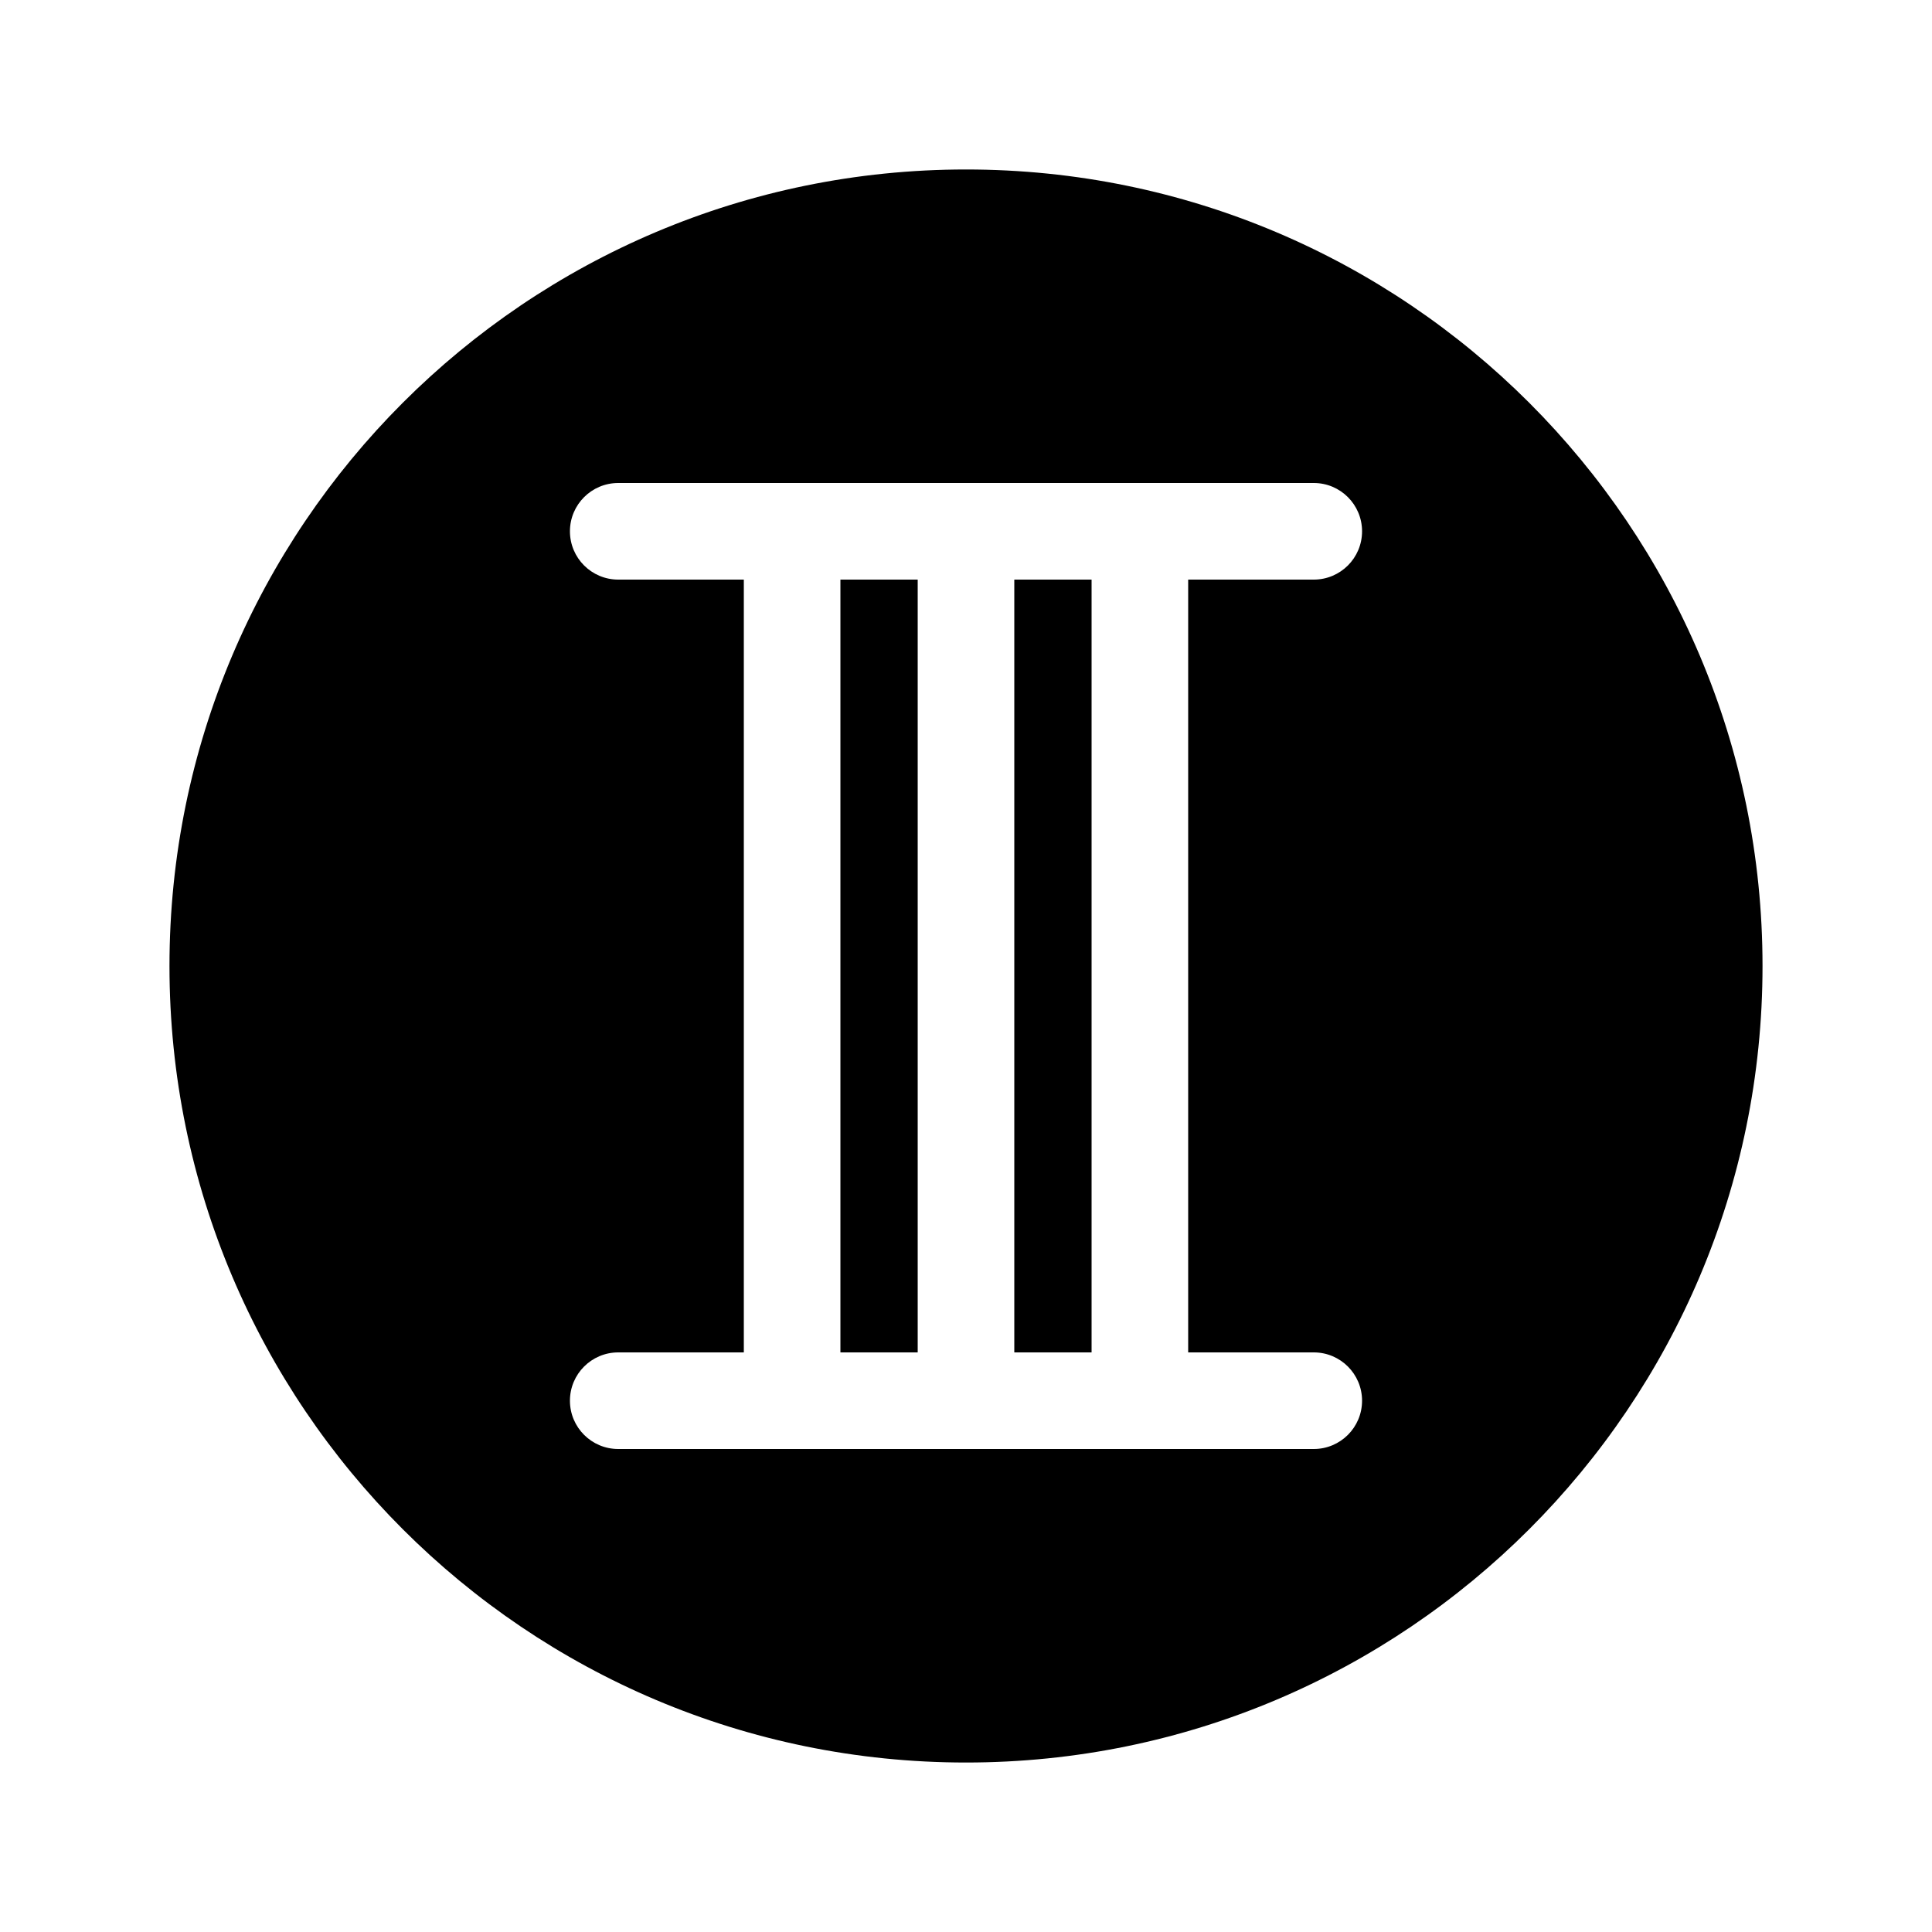
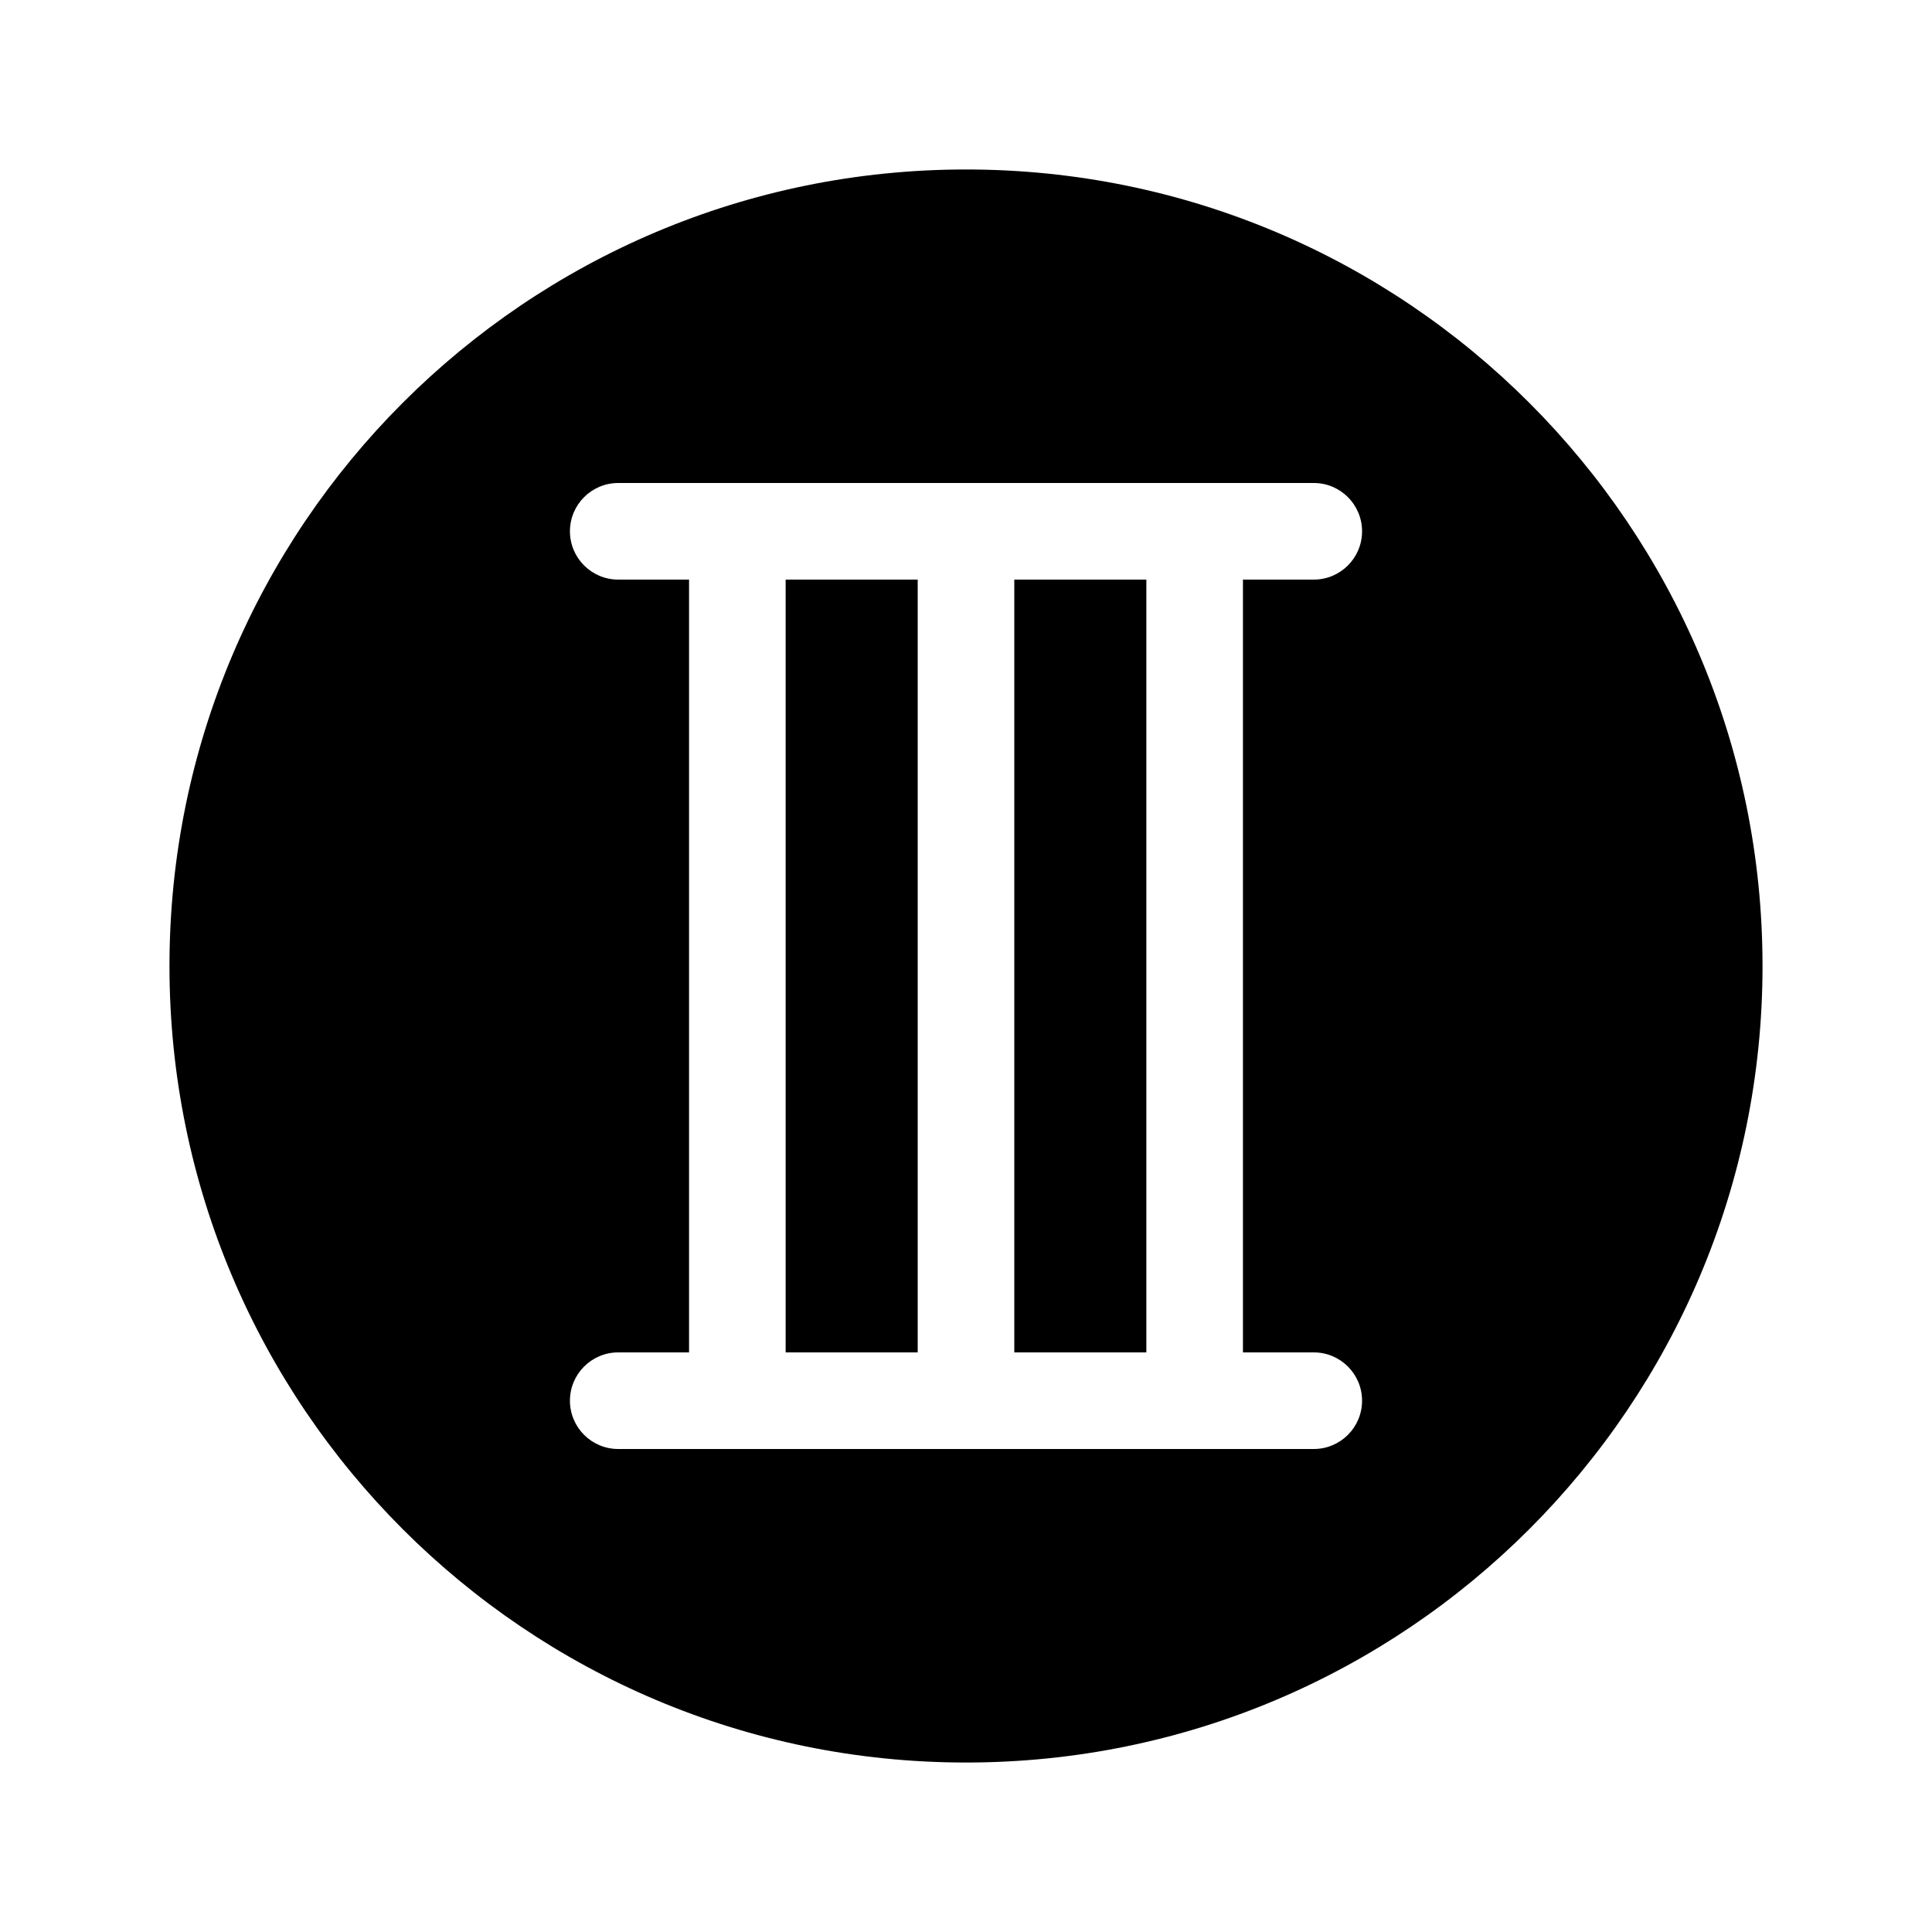
<svg xmlns="http://www.w3.org/2000/svg" id="a" data-name="レイヤー 1" viewBox="0 0 1000 1000">
-   <rect x="525" y="300" width="40" height="400" />
-   <rect x="435" y="300" width="40" height="400" />
-   <path d="M500,87.72c-227.7,0-412.28,184.59-412.28,412.28s184.59,412.28,412.28,412.28,412.28-184.59,412.28-412.28S727.7,87.72,500,87.72ZM680,700c13.81,0,25,11.19,25,25s-11.19,25-25,25h-360c-13.81,0-25-11.19-25-25s11.19-25,25-25h65v-400h-65c-13.81,0-25-11.19-25-25s11.19-25,25-25h360c13.81,0,25,11.19,25,25s-11.19,25-25,25h-65v400h65Z" />
+   <rect x="525" y="300" width="68.35" height="400" />
+   <rect x="406.65" y="300" width="68.35" height="400" />
+   <path d="M500,87.72c-227.7,0-412.28,184.59-412.28,412.28s184.59,412.28,412.28,412.28,412.28-184.59,412.28-412.28S727.7,87.72,500,87.72ZM680,700c13.81,0,25,11.19,25,25s-11.19,25-25,25h-360c-13.81,0-25-11.19-25-25s11.19-25,25-25h36.65v-400h-36.65c-13.81,0-25-11.19-25-25s11.19-25,25-25h360c13.81,0,25,11.19,25,25s-11.19,25-25,25h-36.65v400h36.65Z" />
</svg>
